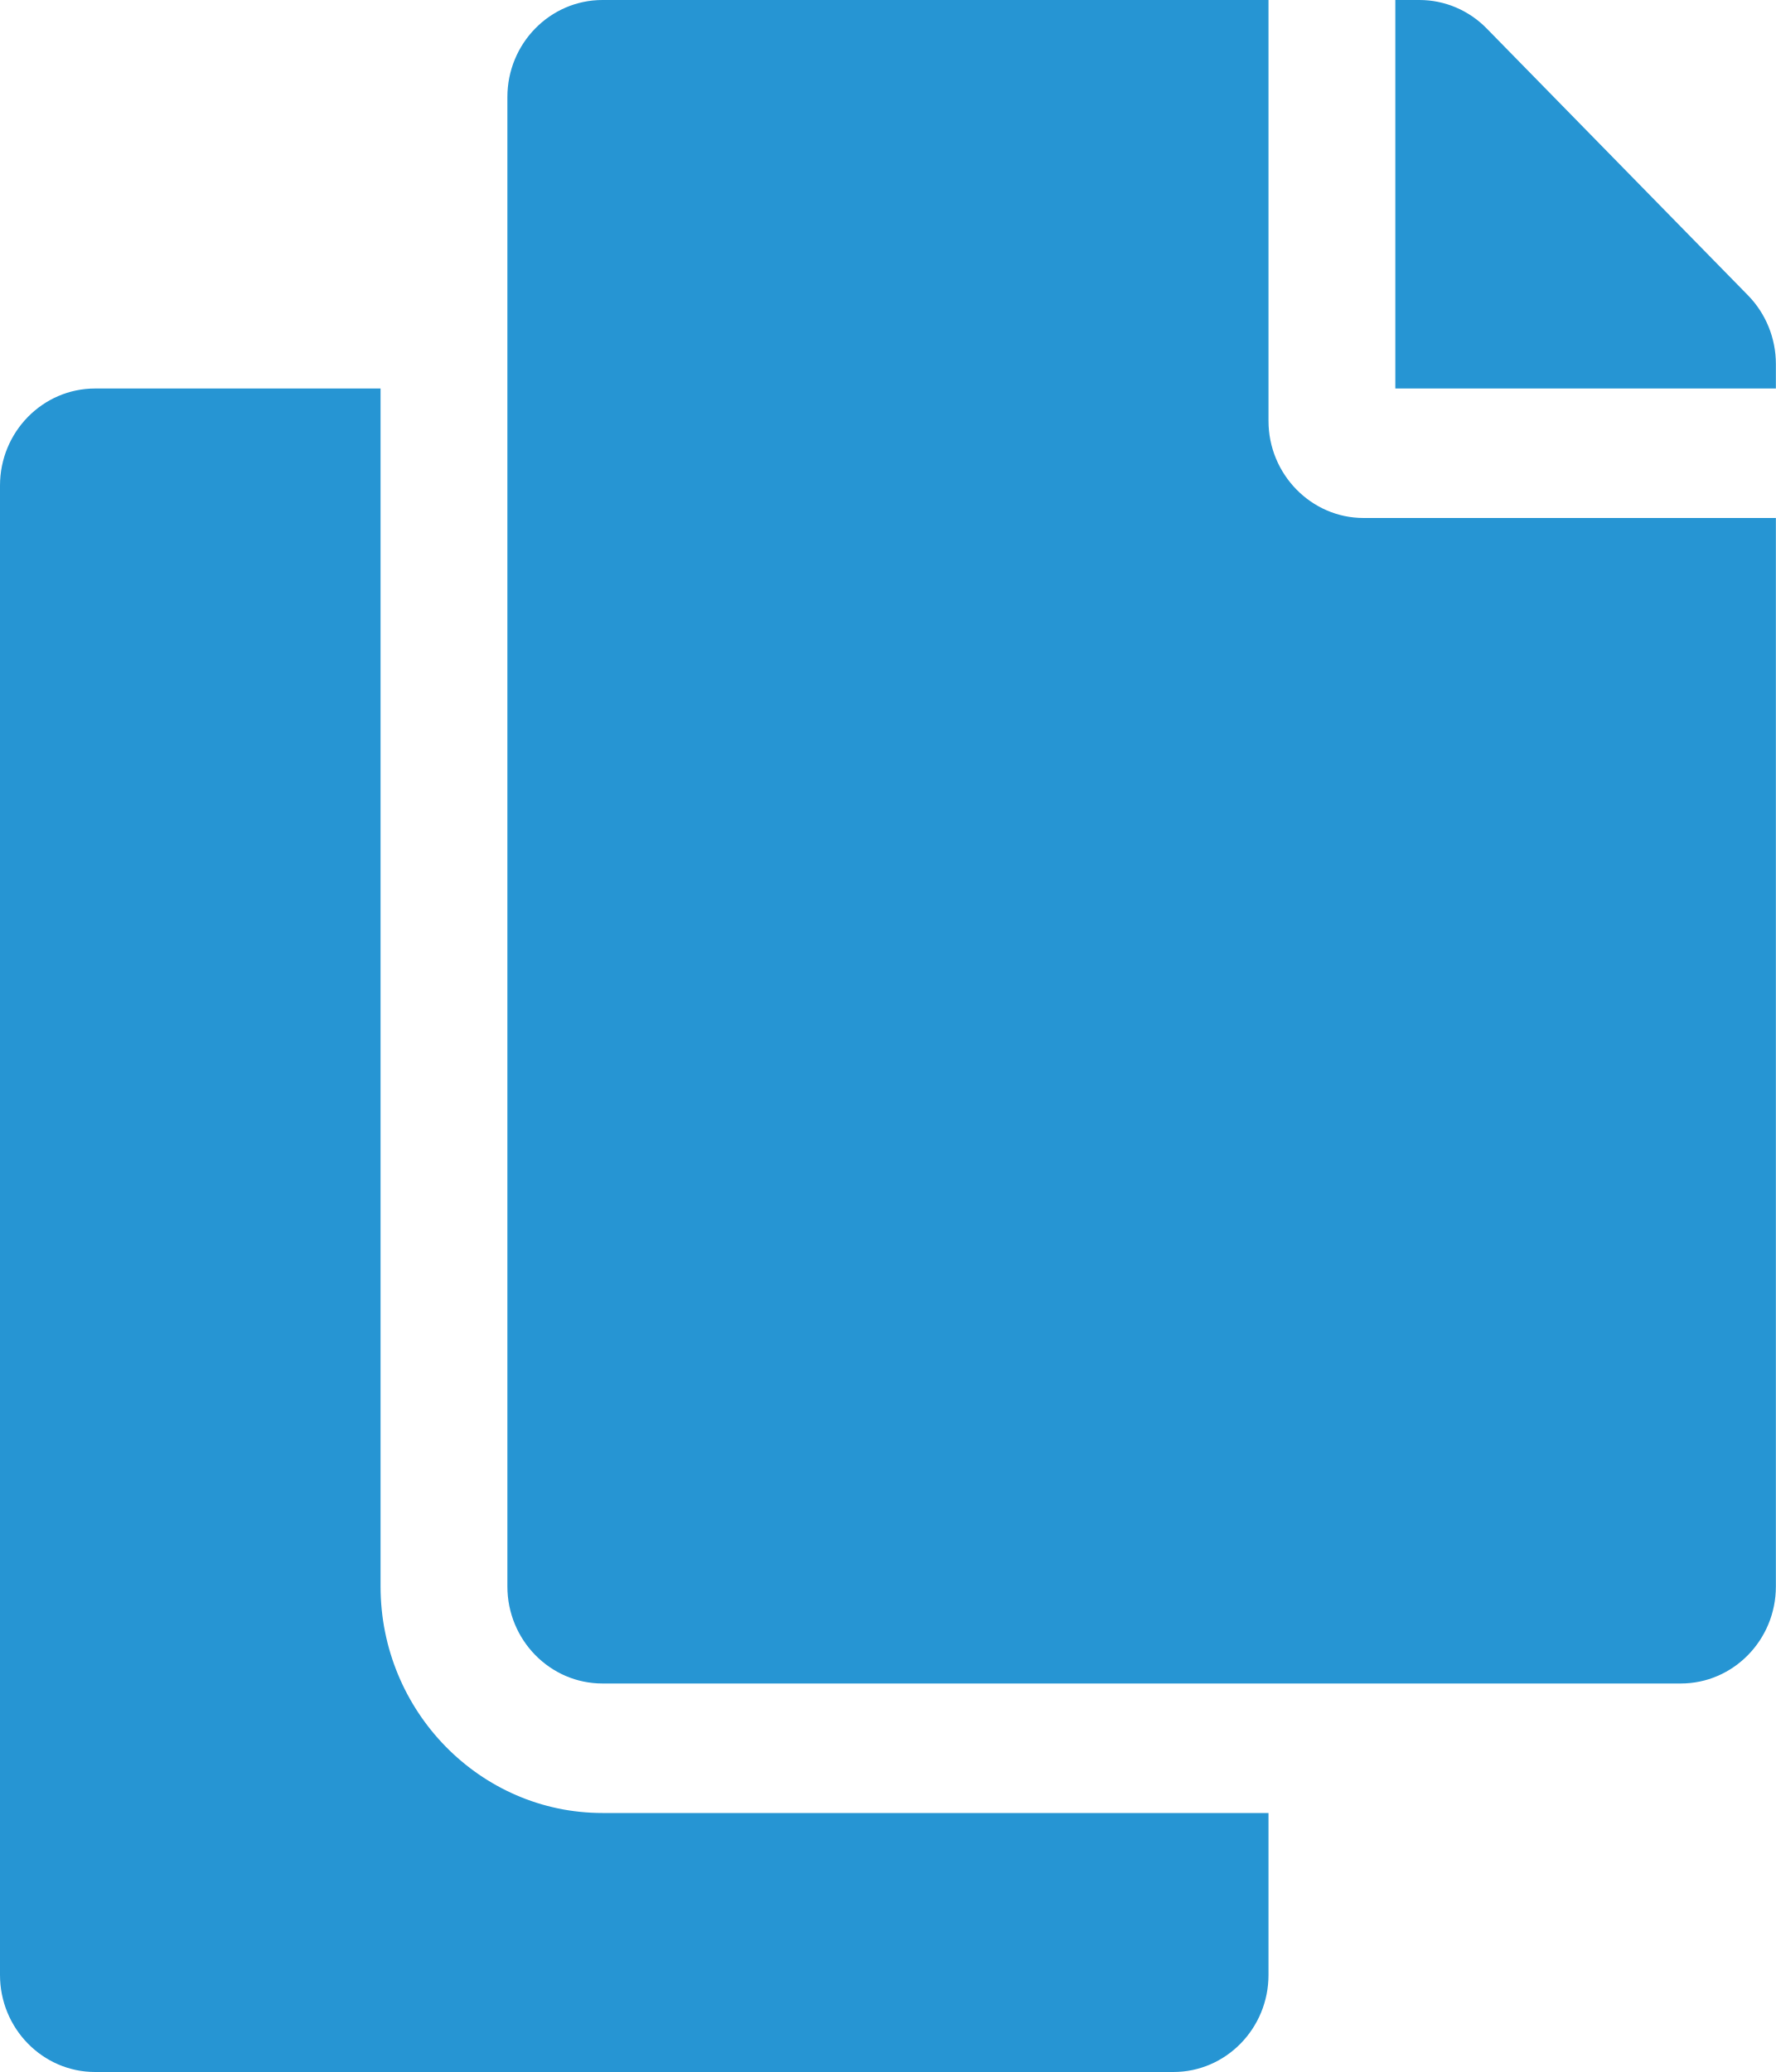
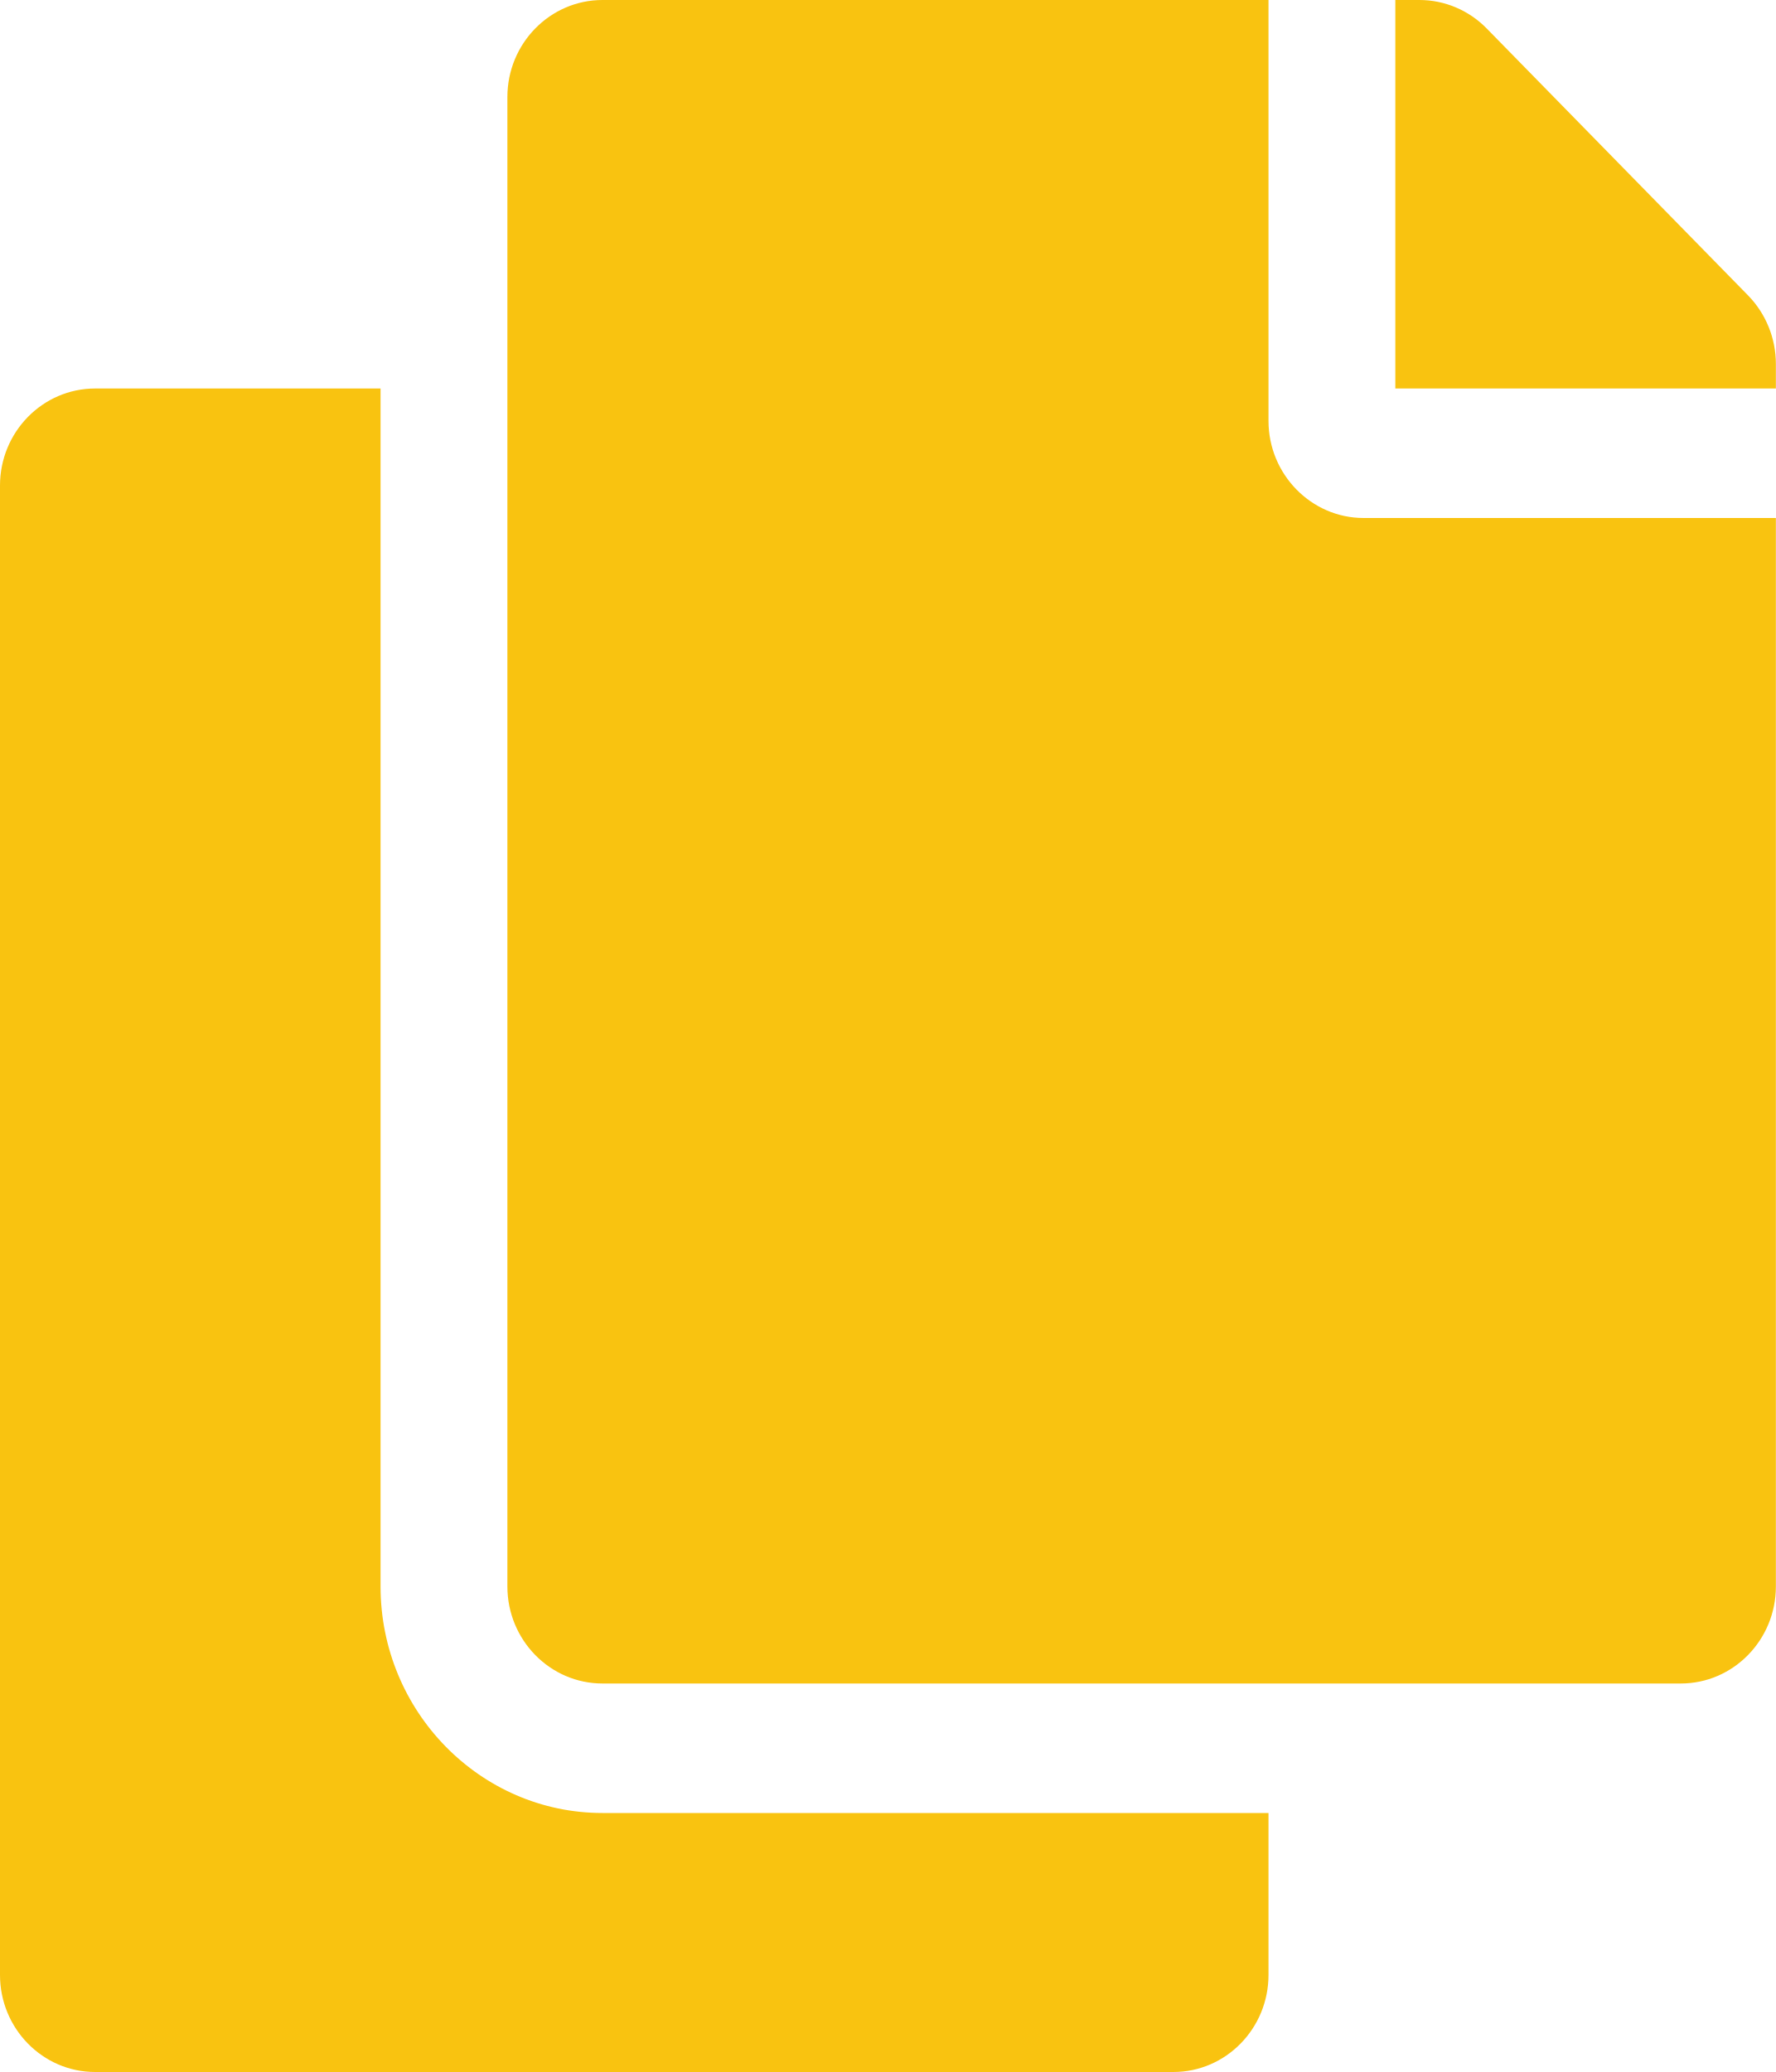
<svg xmlns="http://www.w3.org/2000/svg" width="24" height="28" viewBox="0 0 24 28" fill="none">
-   <path d="M17.143 24.5V26.688C17.143 27.412 16.567 28 15.857 28H1.286C0.576 28 0 27.412 0 26.688V6.562C0 5.838 0.576 5.25 1.286 5.25H5.143V21.438C5.143 23.126 6.489 24.5 8.143 24.5H17.143ZM17.143 5.688V0H8.143C7.433 0 6.857 0.588 6.857 1.312V21.438C6.857 22.162 7.433 22.75 8.143 22.75H22.714C23.424 22.75 24 22.162 24 21.438V7H18.429C17.721 7 17.143 6.409 17.143 5.688ZM23.623 3.991L20.091 0.384C19.85 0.138 19.523 1.81998e-06 19.182 0L18.857 0V5.25H24V4.919C24 4.571 23.864 4.237 23.623 3.991Z" fill="#2695D3" />
+   <path d="M17.143 24.5V26.688C17.143 27.412 16.567 28 15.857 28H1.286C0.576 28 0 27.412 0 26.688V6.562C0 5.838 0.576 5.25 1.286 5.25H5.143V21.438C5.143 23.126 6.489 24.5 8.143 24.5H17.143ZM17.143 5.688V0H8.143C7.433 0 6.857 0.588 6.857 1.312V21.438C6.857 22.162 7.433 22.75 8.143 22.75H22.714C23.424 22.75 24 22.162 24 21.438V7H18.429C17.721 7 17.143 6.409 17.143 5.688ZM23.623 3.991L20.091 0.384C19.85 0.138 19.523 1.81998e-06 19.182 0L18.857 0V5.25H24V4.919C24 4.571 23.864 4.237 23.623 3.991Z" fill="#F9C310" />
</svg>
